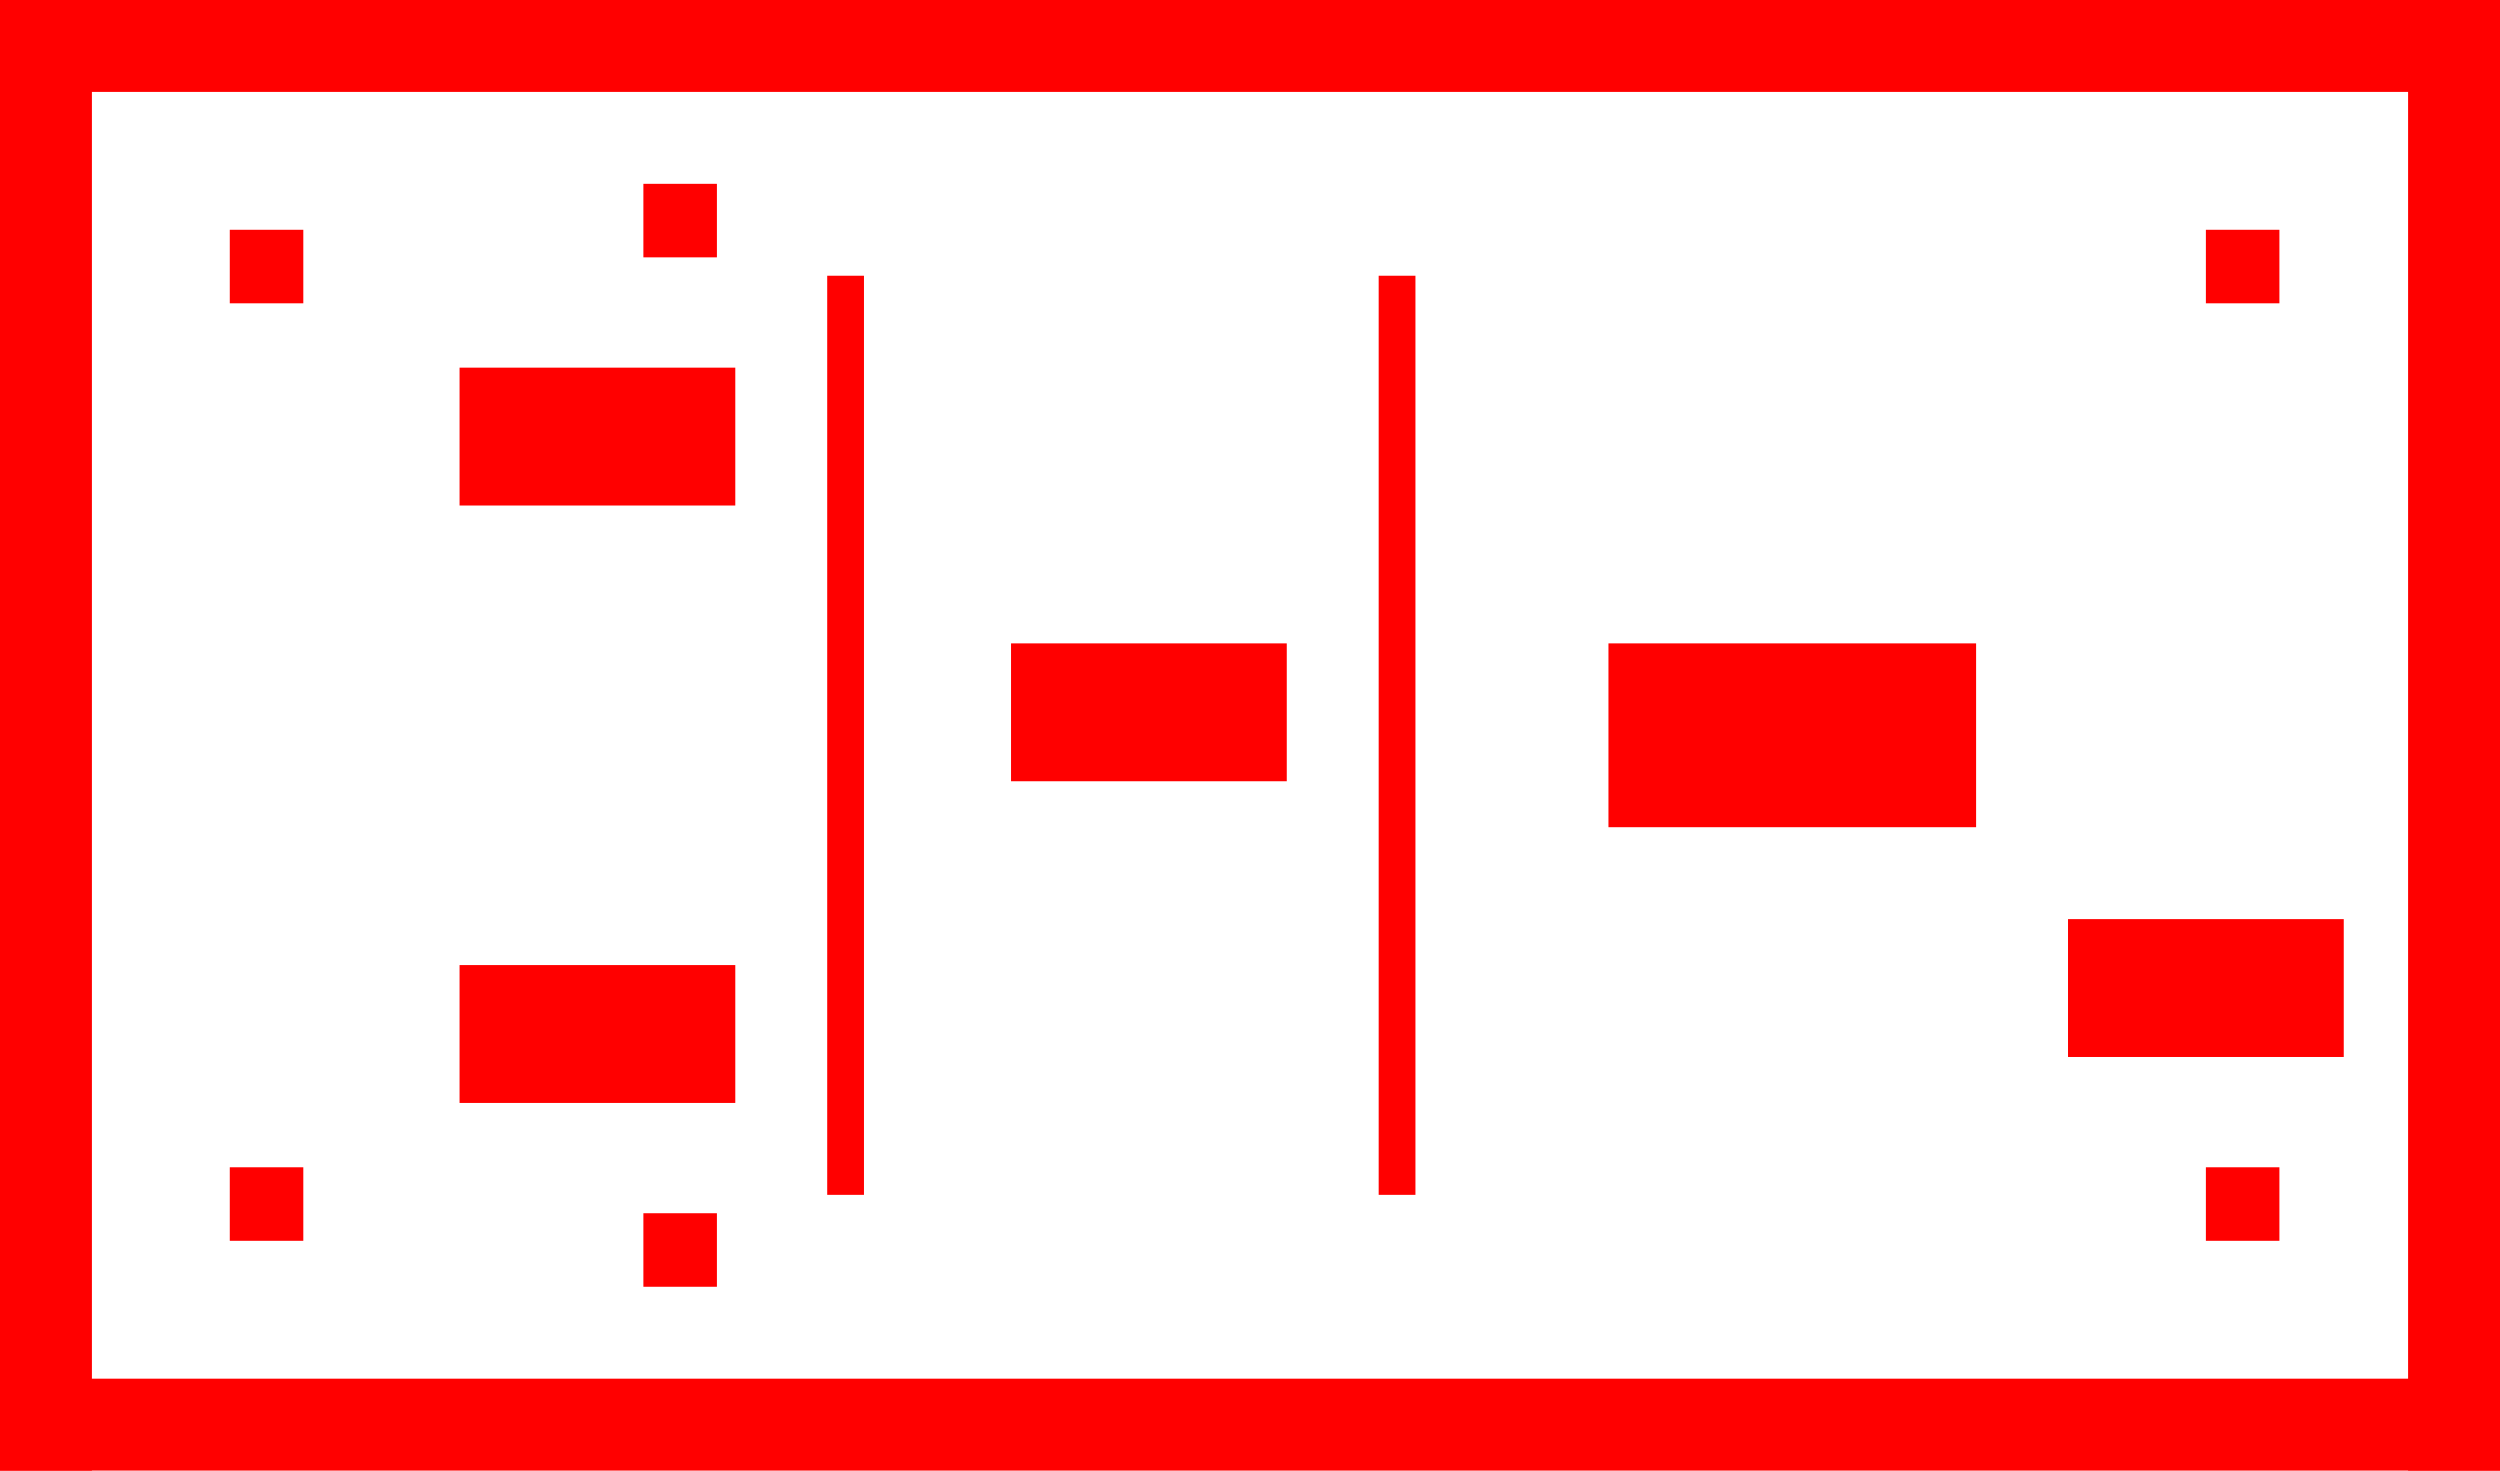
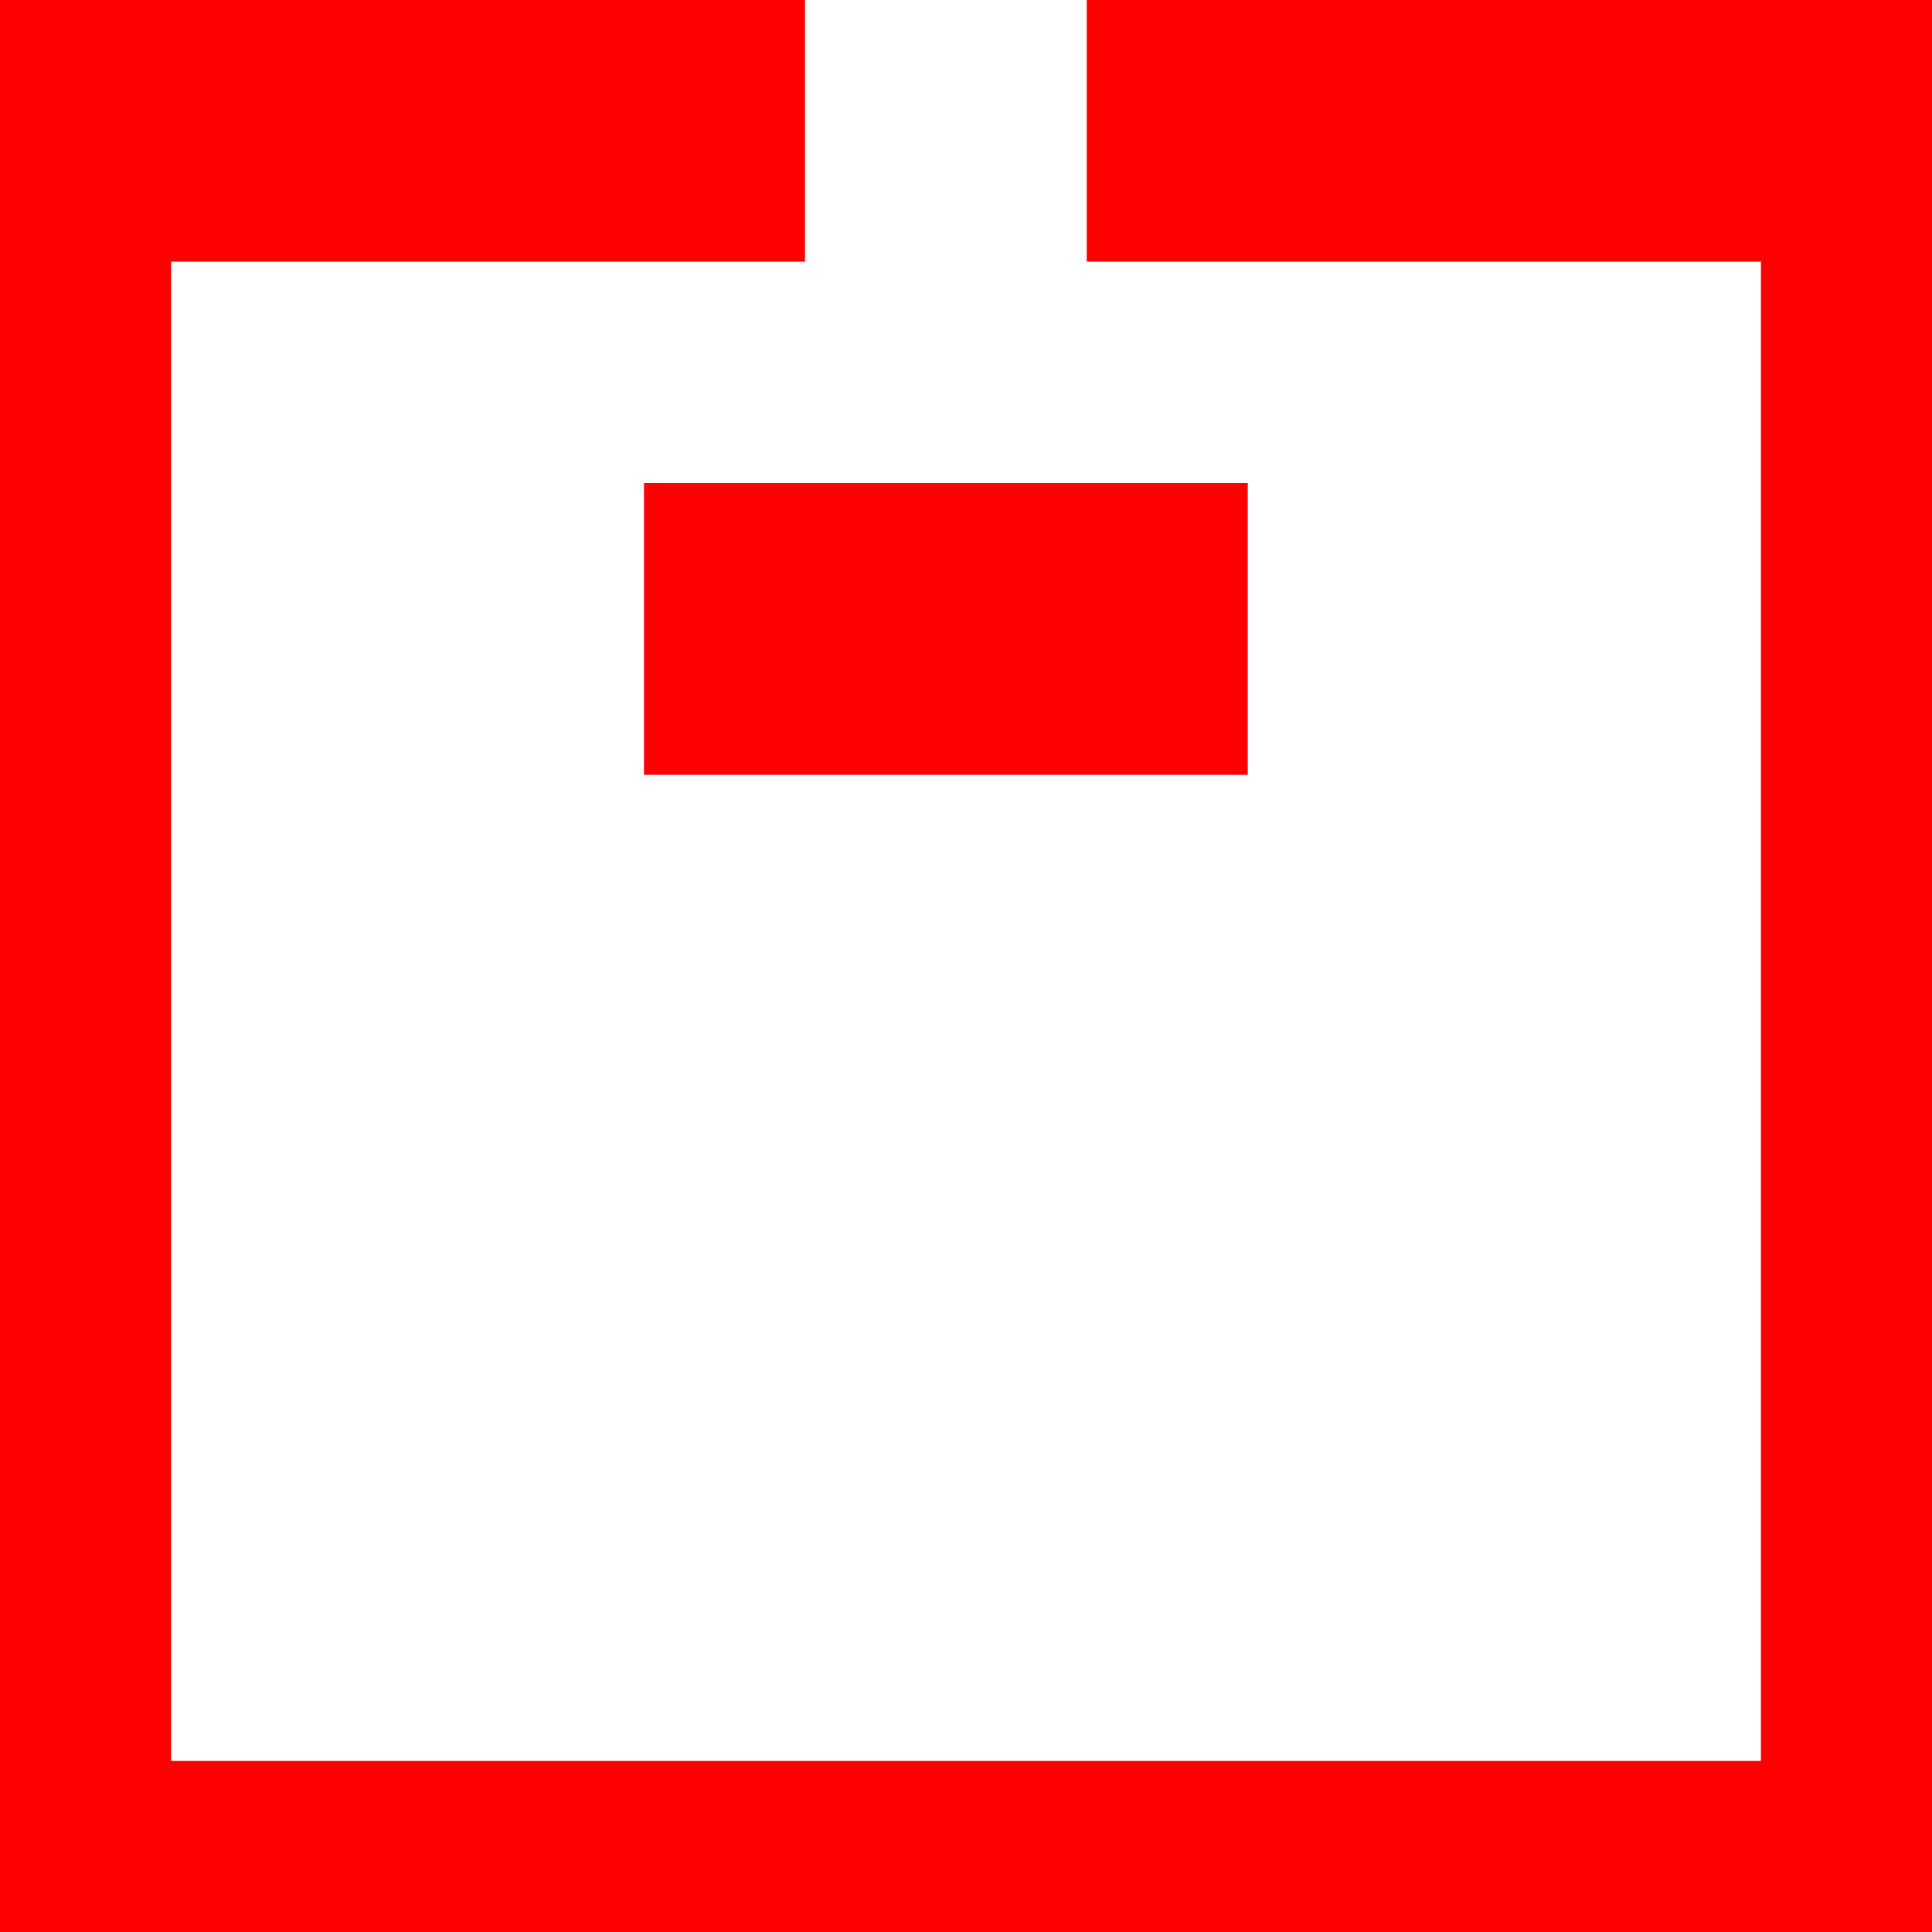
- <svg xmlns="http://www.w3.org/2000/svg" width="544" height="320" viewBox="0 0 544 320" fill="none">
-   <rect width="20" height="320" fill="#FF0000" />
-   <rect x="524" width="20" height="320" fill="#FF0000" />
-   <rect y="0" width="544" height="20" fill="#FF0000" />
-   <rect y="300" width="544" height="20" fill="#FF0000" />
-   <rect x="350" y="140" width="80" height="40" fill="#FF0000" />
-   <rect x="180" y="60" width="8" height="200" fill="#FF0000" />
-   <rect x="300" y="60" width="8" height="200" fill="#FF0000" />
-   <rect x="100" y="80" width="60" height="30" fill="#FF0000" />
-   <rect x="100" y="210" width="60" height="30" fill="#FF0000" />
-   <rect x="220" y="140" width="60" height="30" fill="#FF0000" />
-   <rect x="450" y="200" width="60" height="30" fill="#FF0000" />
-   <rect x="50" y="50" width="16" height="16" fill="#FF0000" />
-   <rect x="50" y="254" width="16" height="16" fill="#FF0000" />
-   <rect x="140" y="40" width="16" height="16" fill="#FF0000" />
-   <rect x="140" y="264" width="16" height="16" fill="#FF0000" />
-   <rect x="480" y="50" width="16" height="16" fill="#FF0000" />
-   <rect x="480" y="254" width="16" height="16" fill="#FF0000" />
+ <svg xmlns="http://www.w3.org/2000/svg" width="384" height="384" viewBox="0 0 384 384" fill="none">
+   <rect x="0" y="0" width="34" height="384" fill="#FF0000" />
+   <rect x="350" y="0" width="34" height="384" fill="#FF0000" />
+   <rect x="0" y="0" width="160" height="52" fill="#FF0000" />
+   <rect x="216" y="0" width="168" height="52" fill="#FF0000" />
+   <rect x="0" y="350" width="384" height="34" fill="#FF0000" />
+   <rect x="128" y="96" width="120" height="58" fill="#FF0000" />
</svg>
